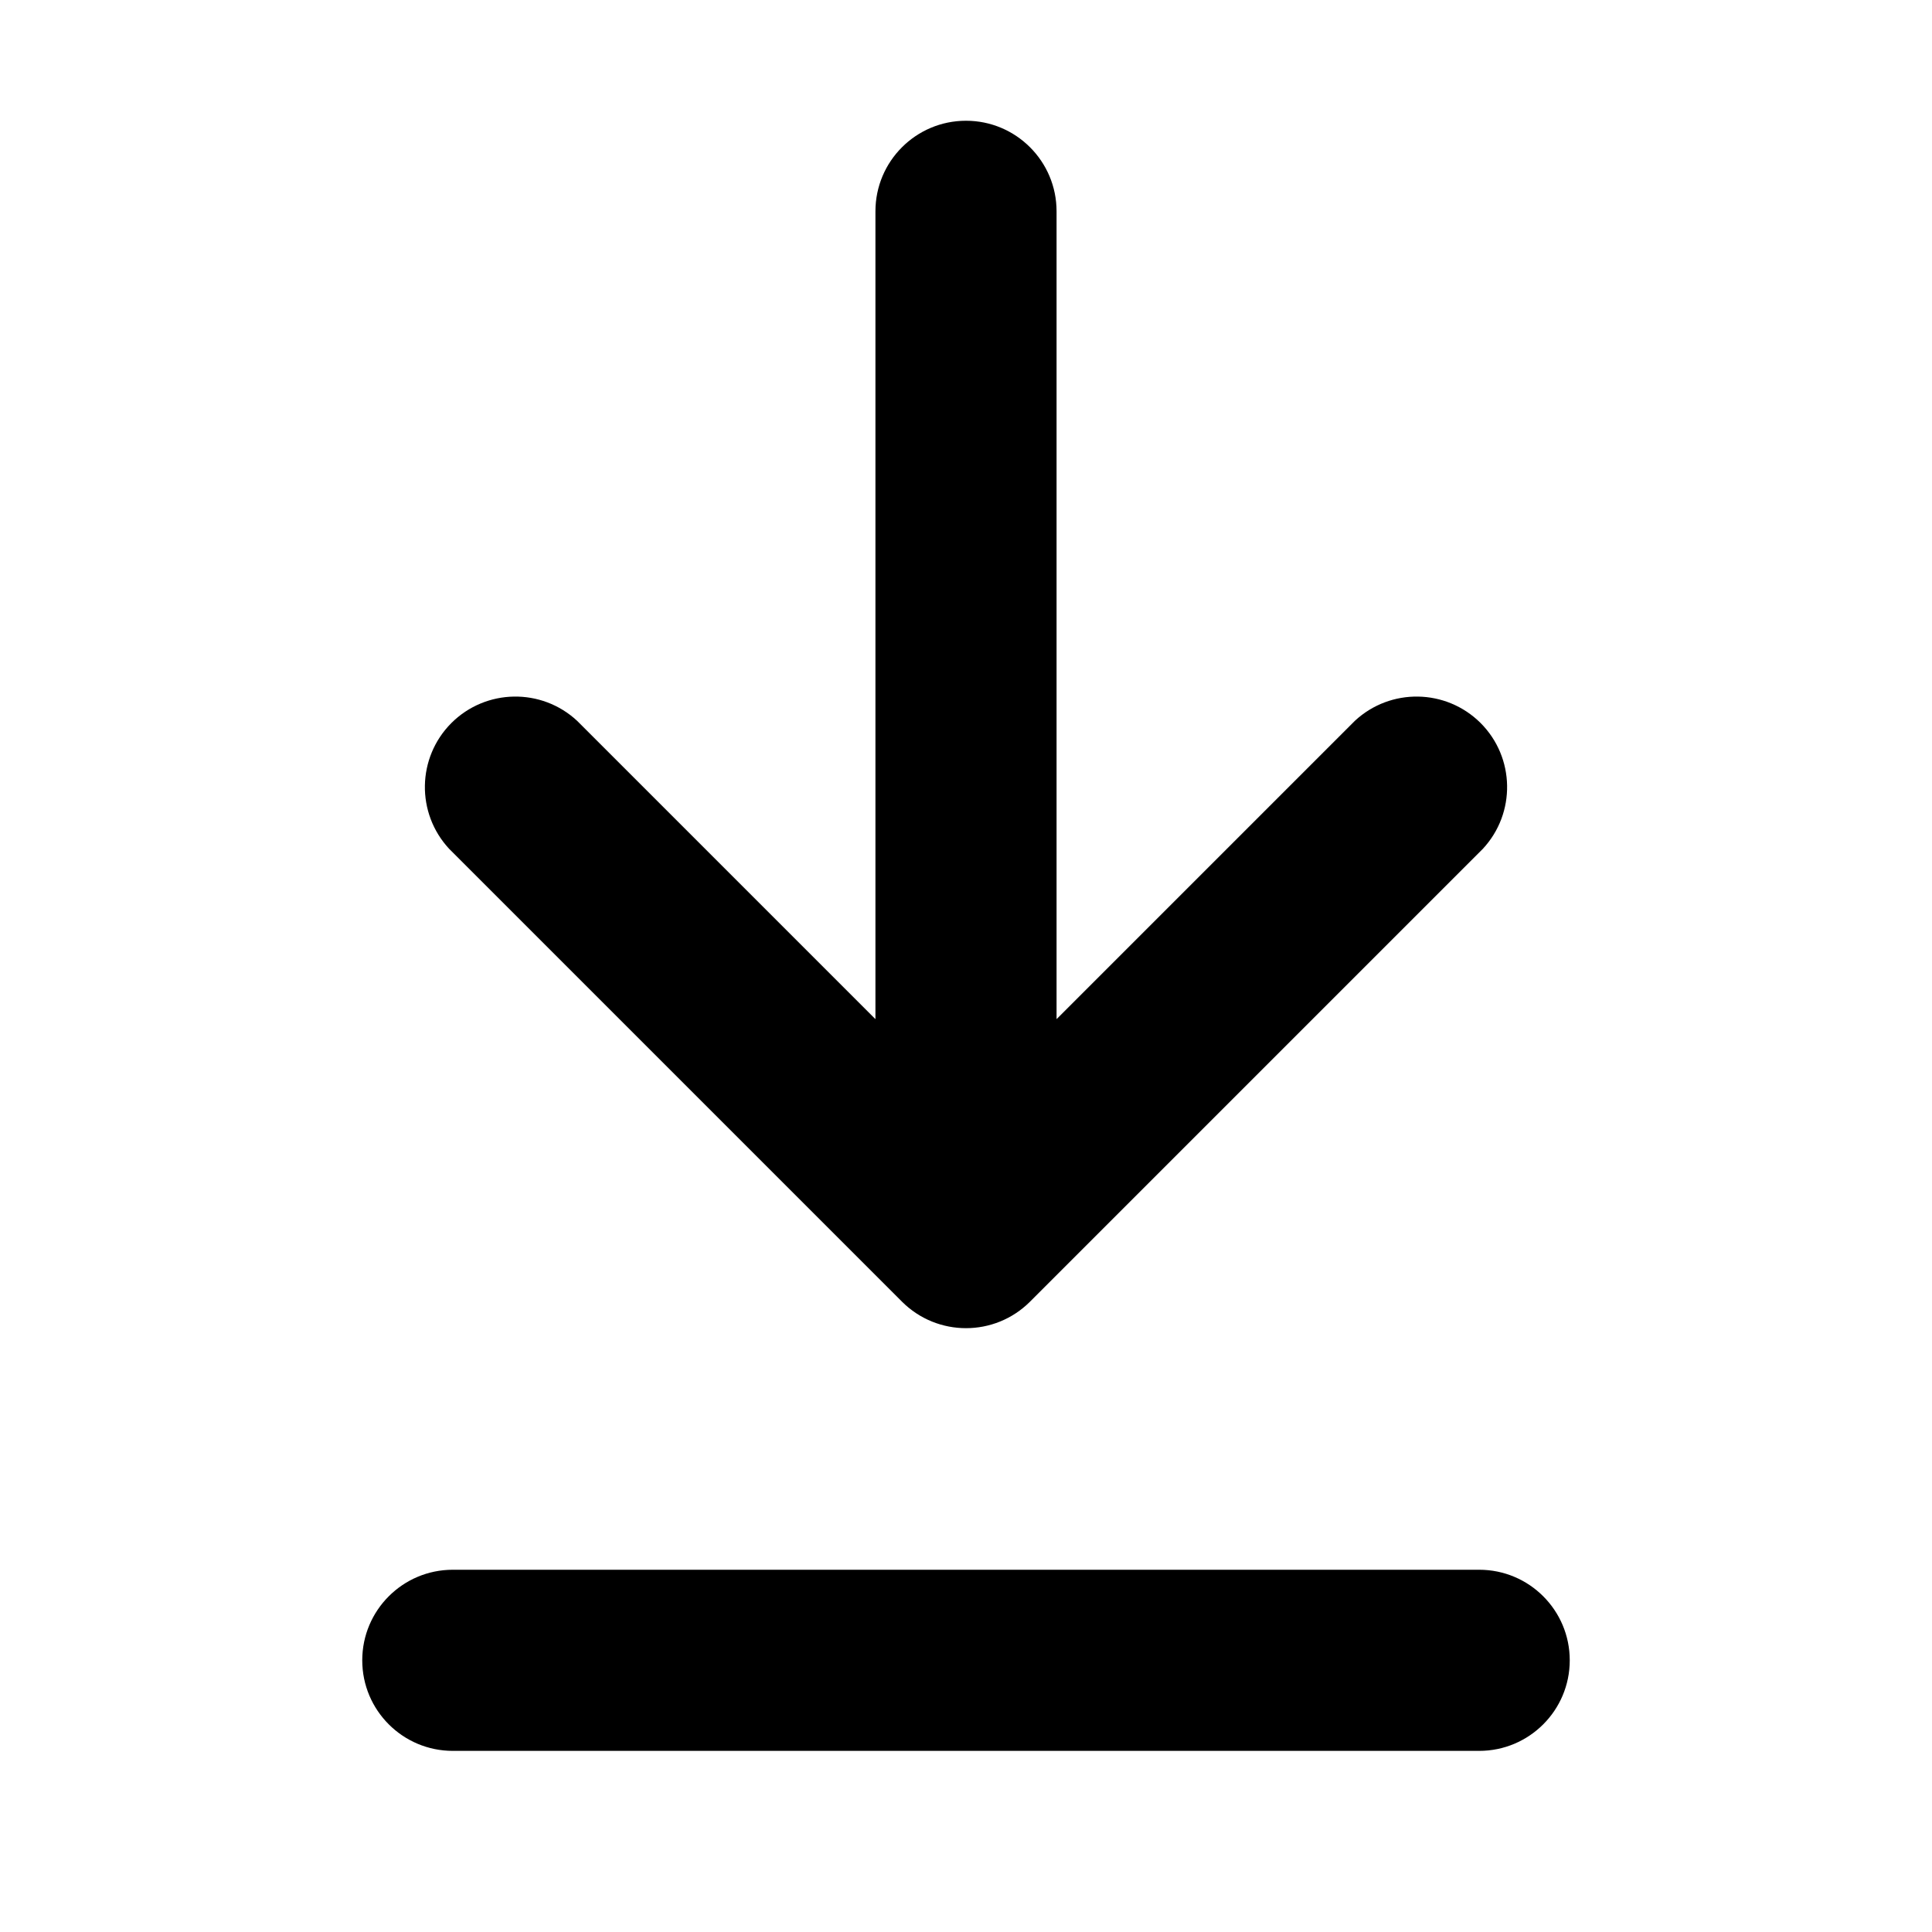
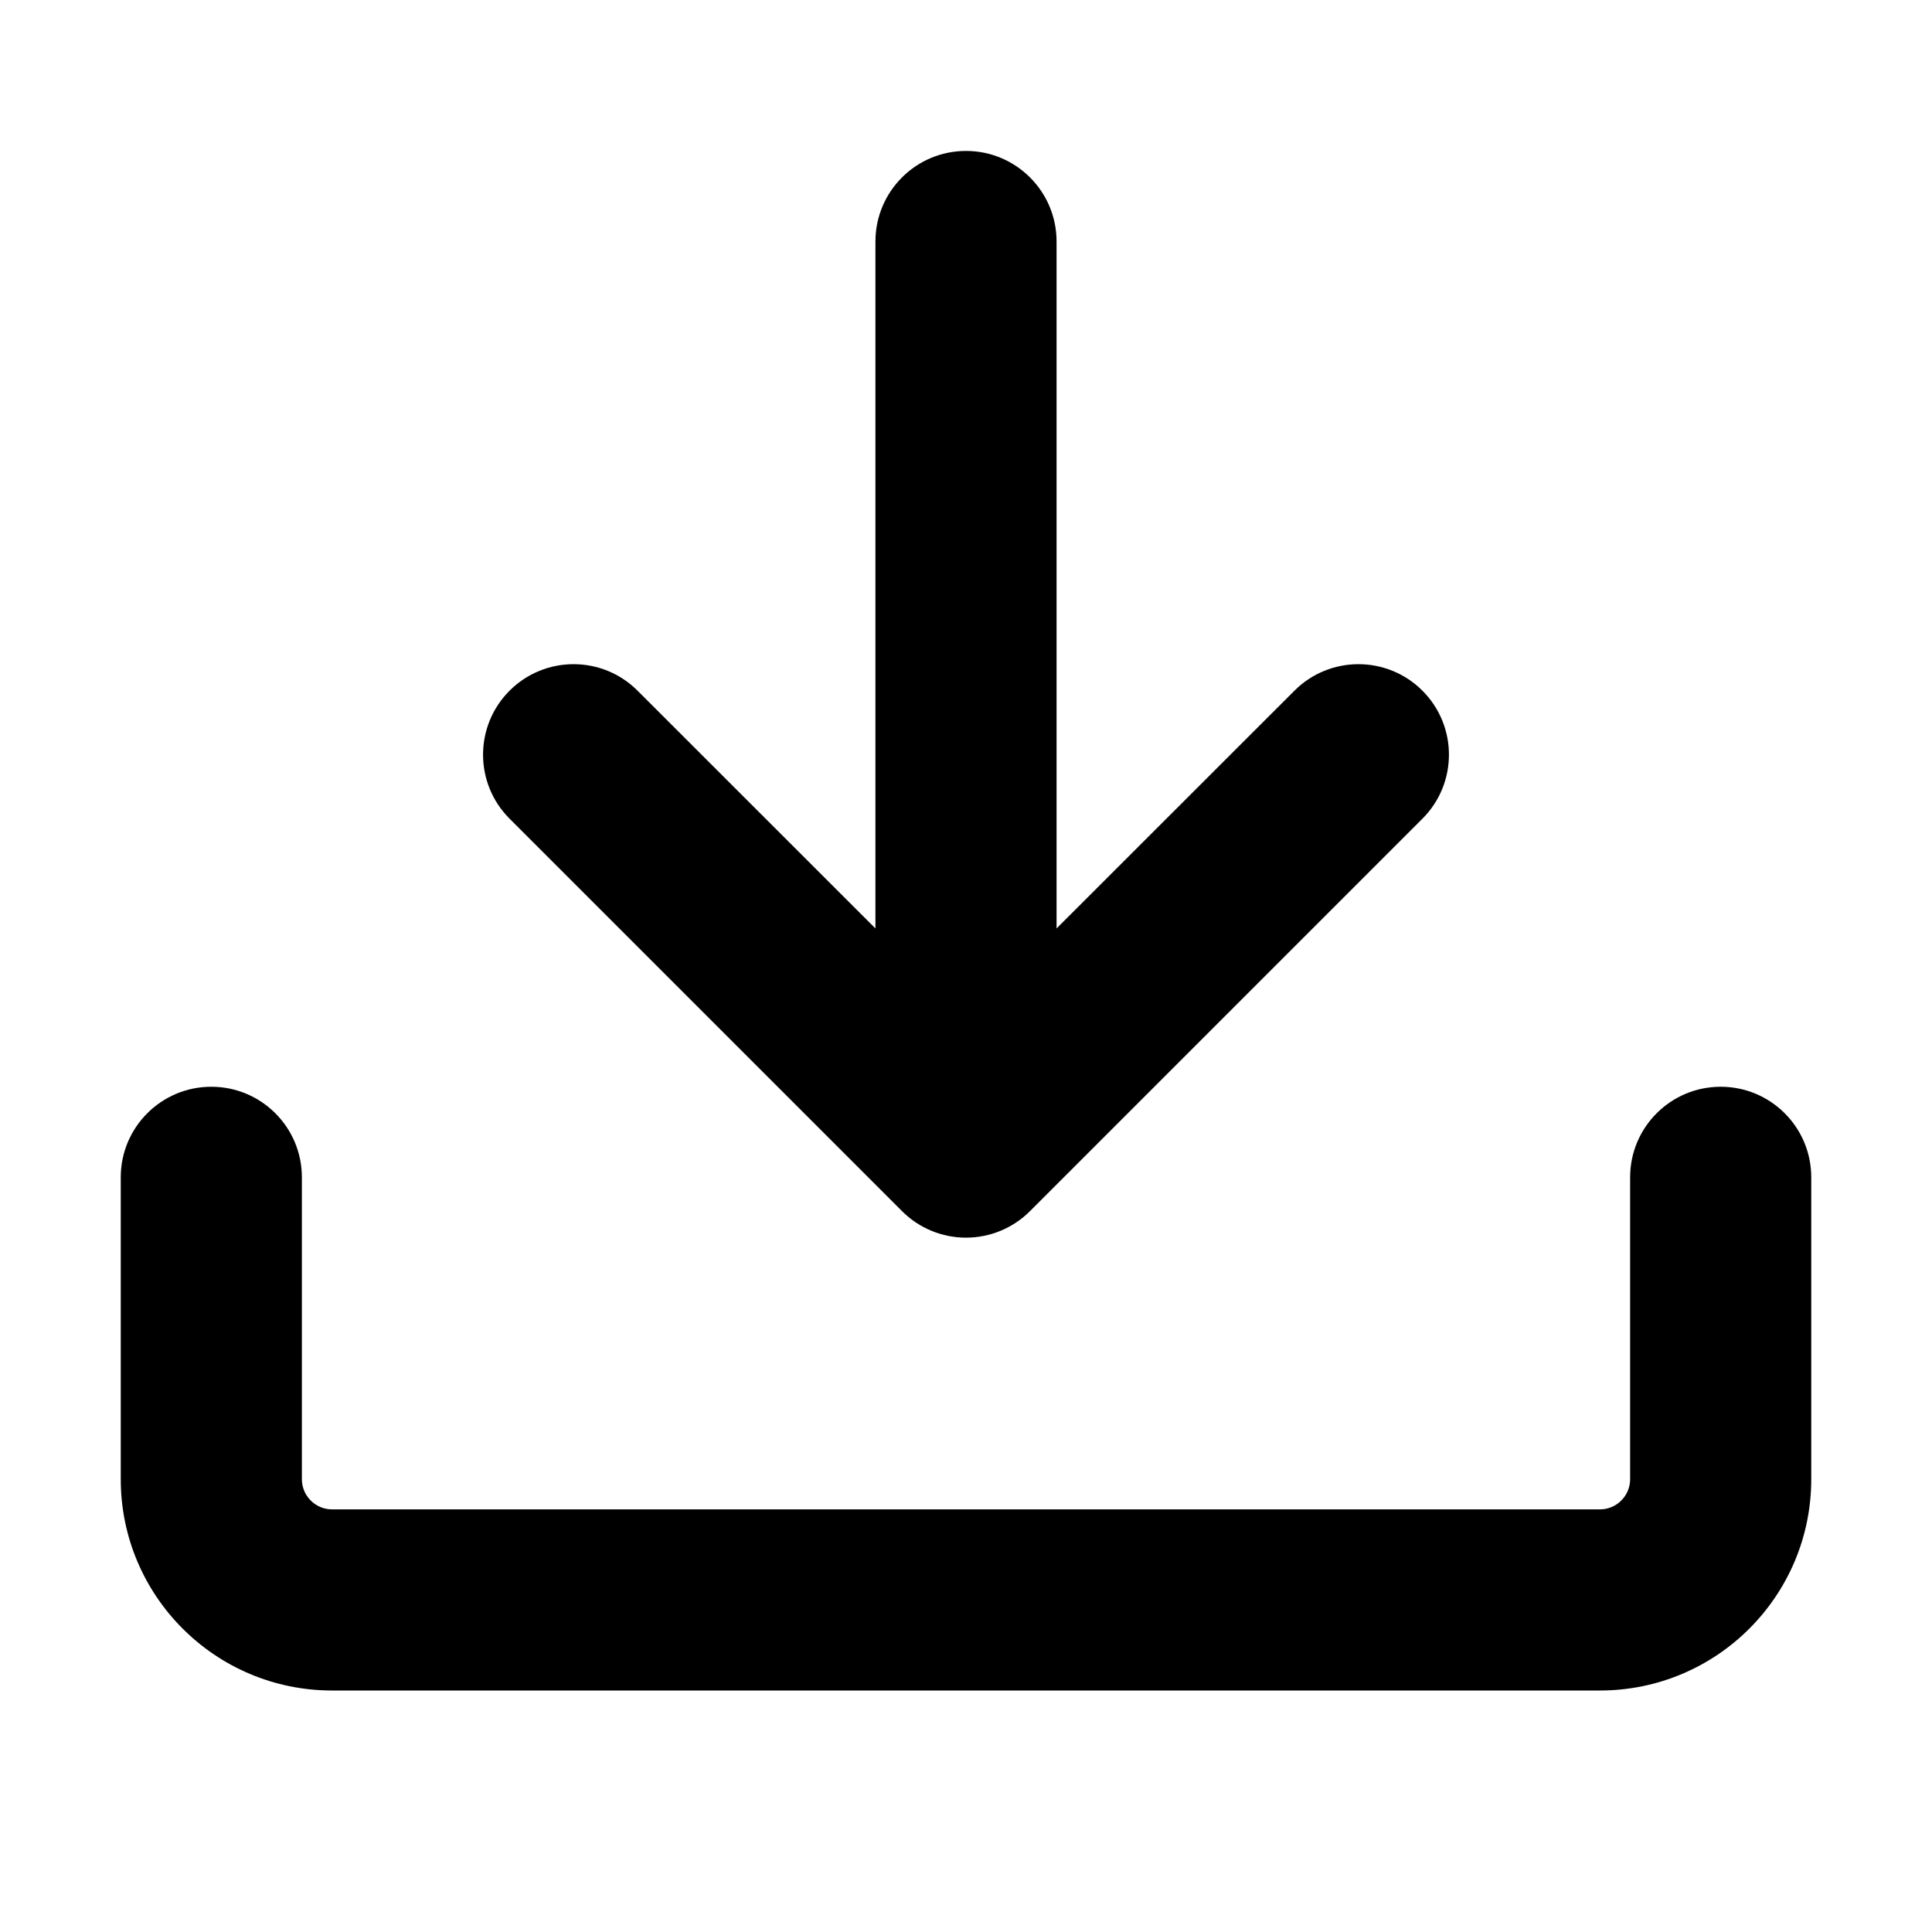
<svg viewBox="0 0 16 16" class="svg octicon-download" width="16" height="16" aria-hidden="true">
-   <path d="M7.47 10.78 3.72 7.03a.751.751 0 0 1 .018-1.042.751.751 0 0 1 1.042-.018l2.47 2.47V1.75a.75.75 0 0 1 1.5 0v6.69l2.47-2.47a.751.751 0 0 1 1.042.018.751.751 0 0 1 .018 1.042l-3.75 3.75a.75.75 0 0 1-1.06 0ZM3.75 13h8.5a.75.75 0 0 1 0 1.5h-8.5a.75.75 0 0 1 0-1.5Z" />
+   <path d="M2.75 14A1.75 1.75 0 0 1 1 12.25v-2.5a.75.75 0 0 1 1.5 0v2.5c0 .138.112.25.25.25h10.5a.25.25 0 0 0 .25-.25v-2.5a.75.75 0 0 1 1.5 0v2.5A1.75 1.75 0 0 1 13.25 14Z" />
+   <path d="M7.25 7.689V2a.75.75 0 0 1 1.5 0v5.689l1.97-1.969a.749.749 0 1 1 1.06 1.06l-3.25 3.25a.749.749 0 0 1-1.06 0L4.22 6.78a.749.749 0 1 1 1.06-1.06l1.97 1.969Z" />
</svg>
